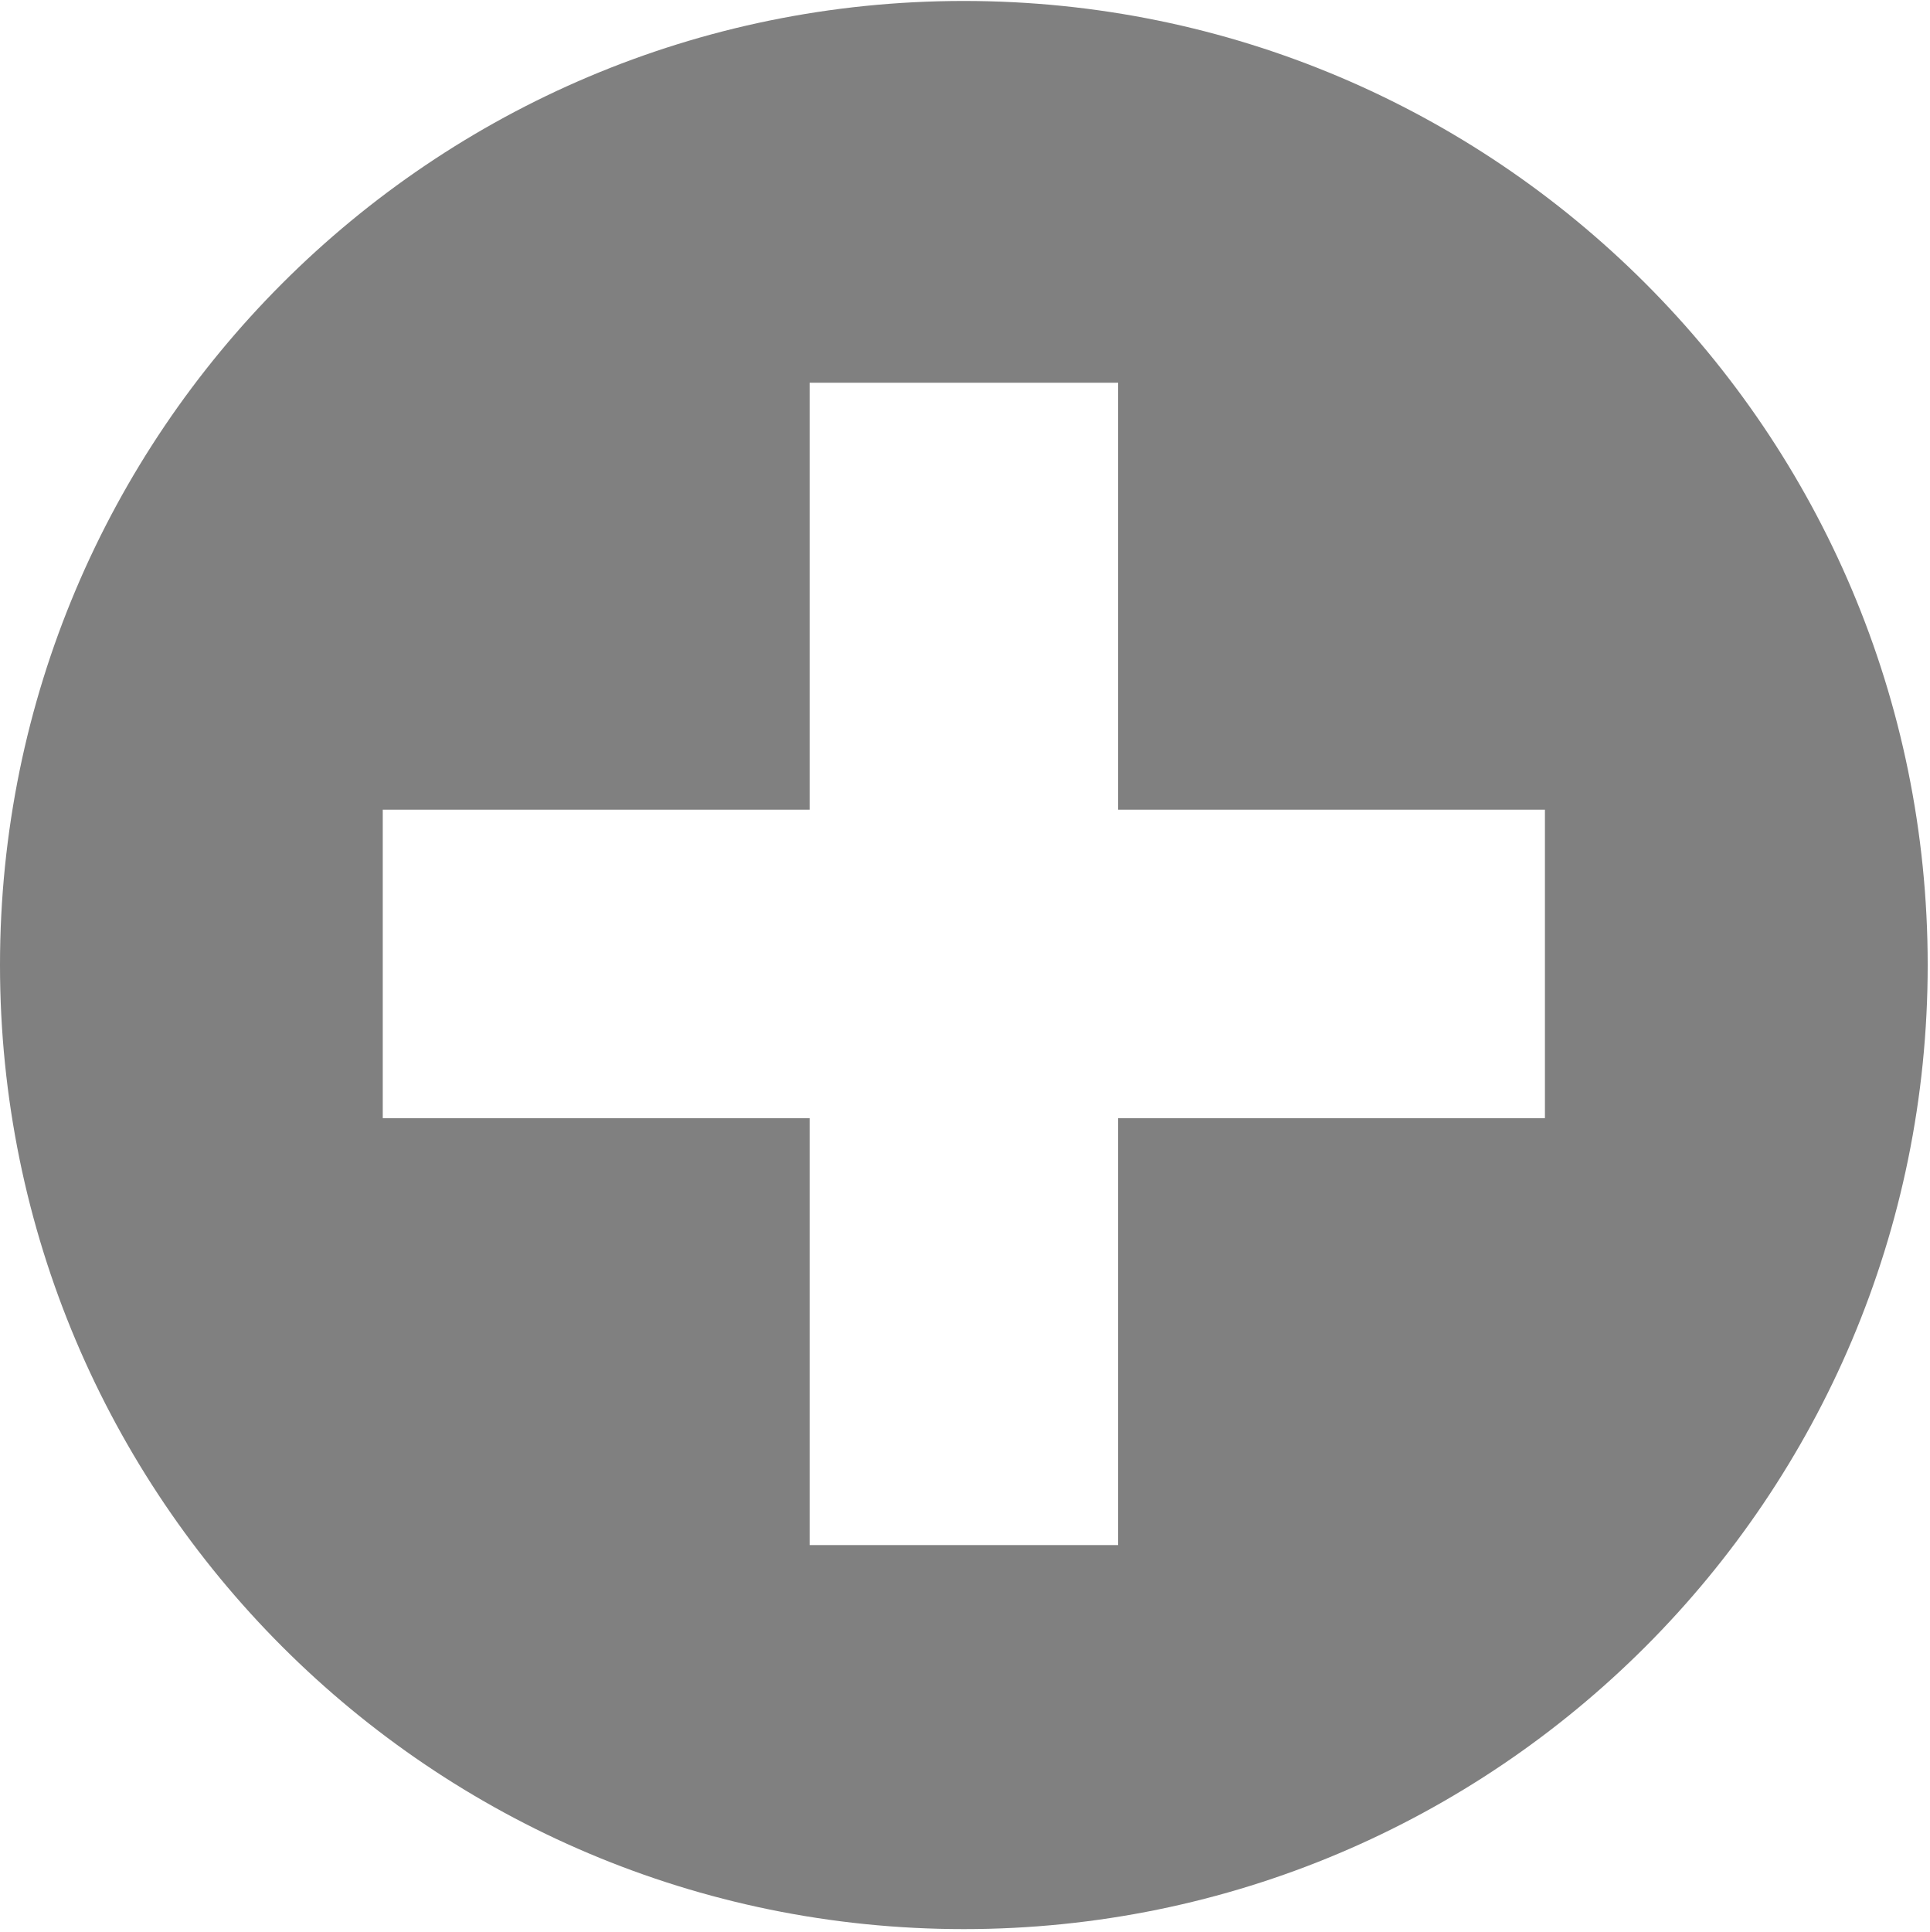
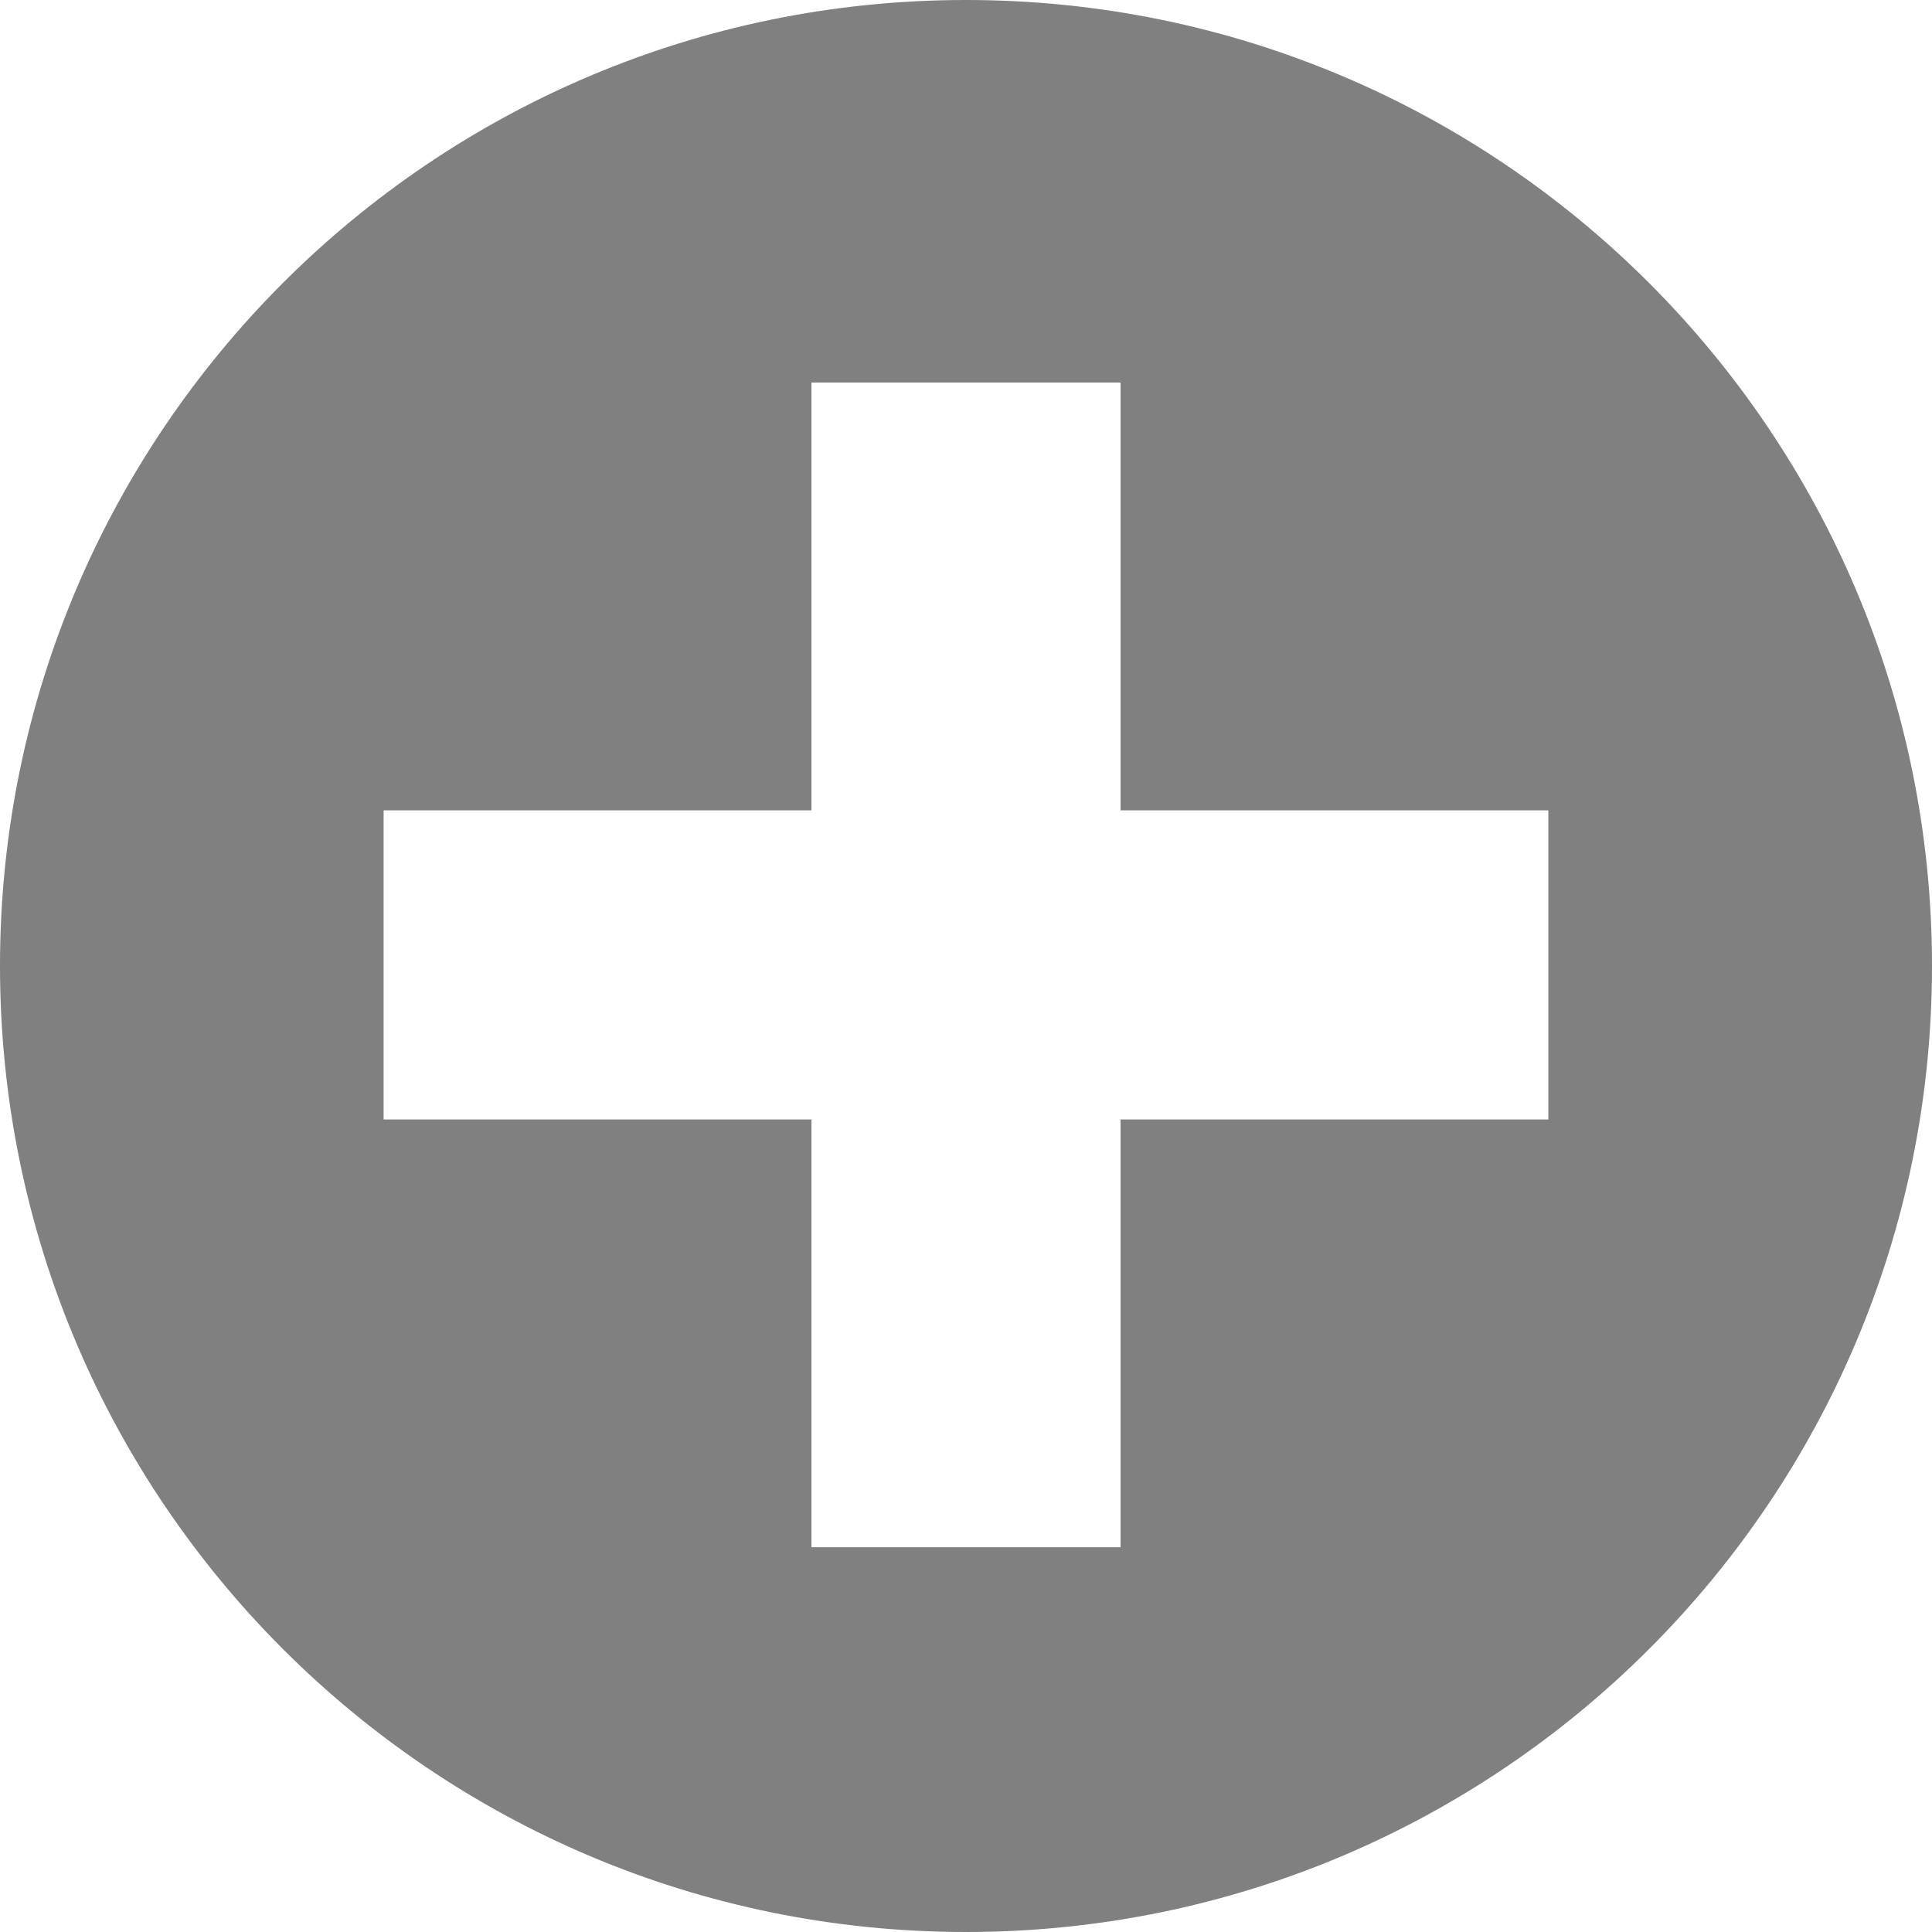
- <svg xmlns="http://www.w3.org/2000/svg" width="1001px" height="1002px" viewBox="0 0 1001 1002" version="1.1">
+ <svg xmlns="http://www.w3.org/2000/svg" width="200px" height="200px" viewBox="0 0 200 200" version="1.1">
  <description>Created with Sketch (http://www.bohemiancoding.com/sketch)</description>
  <defs />
-   <g id="Page 1" fill="#D8D8D8" fill-rule="evenodd">
-     <path d="M500,0.5 C223.858,0.5 0,224.358 0,500.5 C0,776.642 223.858,1000.5 500,1000.5 C776.142,1000.5 1000,776.642 1000,500.5 C1000,224.358 776.142,0.5 500,0.5 L500,0.5 L500,0.5 Z M420,198.5 L580,198.5 L580,419.938 L801.438,419.938 L801.438,579.938 L580,579.938 L580,801.344 L420,801.344 L420,579.938 L198.562,579.938 L198.562,419.938 L420,419.938 L420,198.5 L420,198.5 Z M420,198.5" id="Cross" fill="#808080" />
+   <g id="Page 1" stroke="none" stroke-width="1" fill="none" fill-rule="evenodd">
+     <path d="M100,0 C44.772,3.03201907e-14 0,44.772 0,100 C0,155.228 44.772,200 100,200 C155.228,200 200,155.228 200,100 C200,44.772 155.228,-3.41060513e-14 100,0 L100,0 L100,0 Z M84,39.6 L116,39.6 L116,83.888 L160.287,83.888 L160.287,115.888 L116,115.888 L116,160.169 L84,160.169 L84,115.888 L39.712,115.888 L39.712,83.888 L84,83.888 L84,39.6 L84,39.6 Z M84,39.6" id="Cross" fill="#808080" />
  </g>
</svg>
